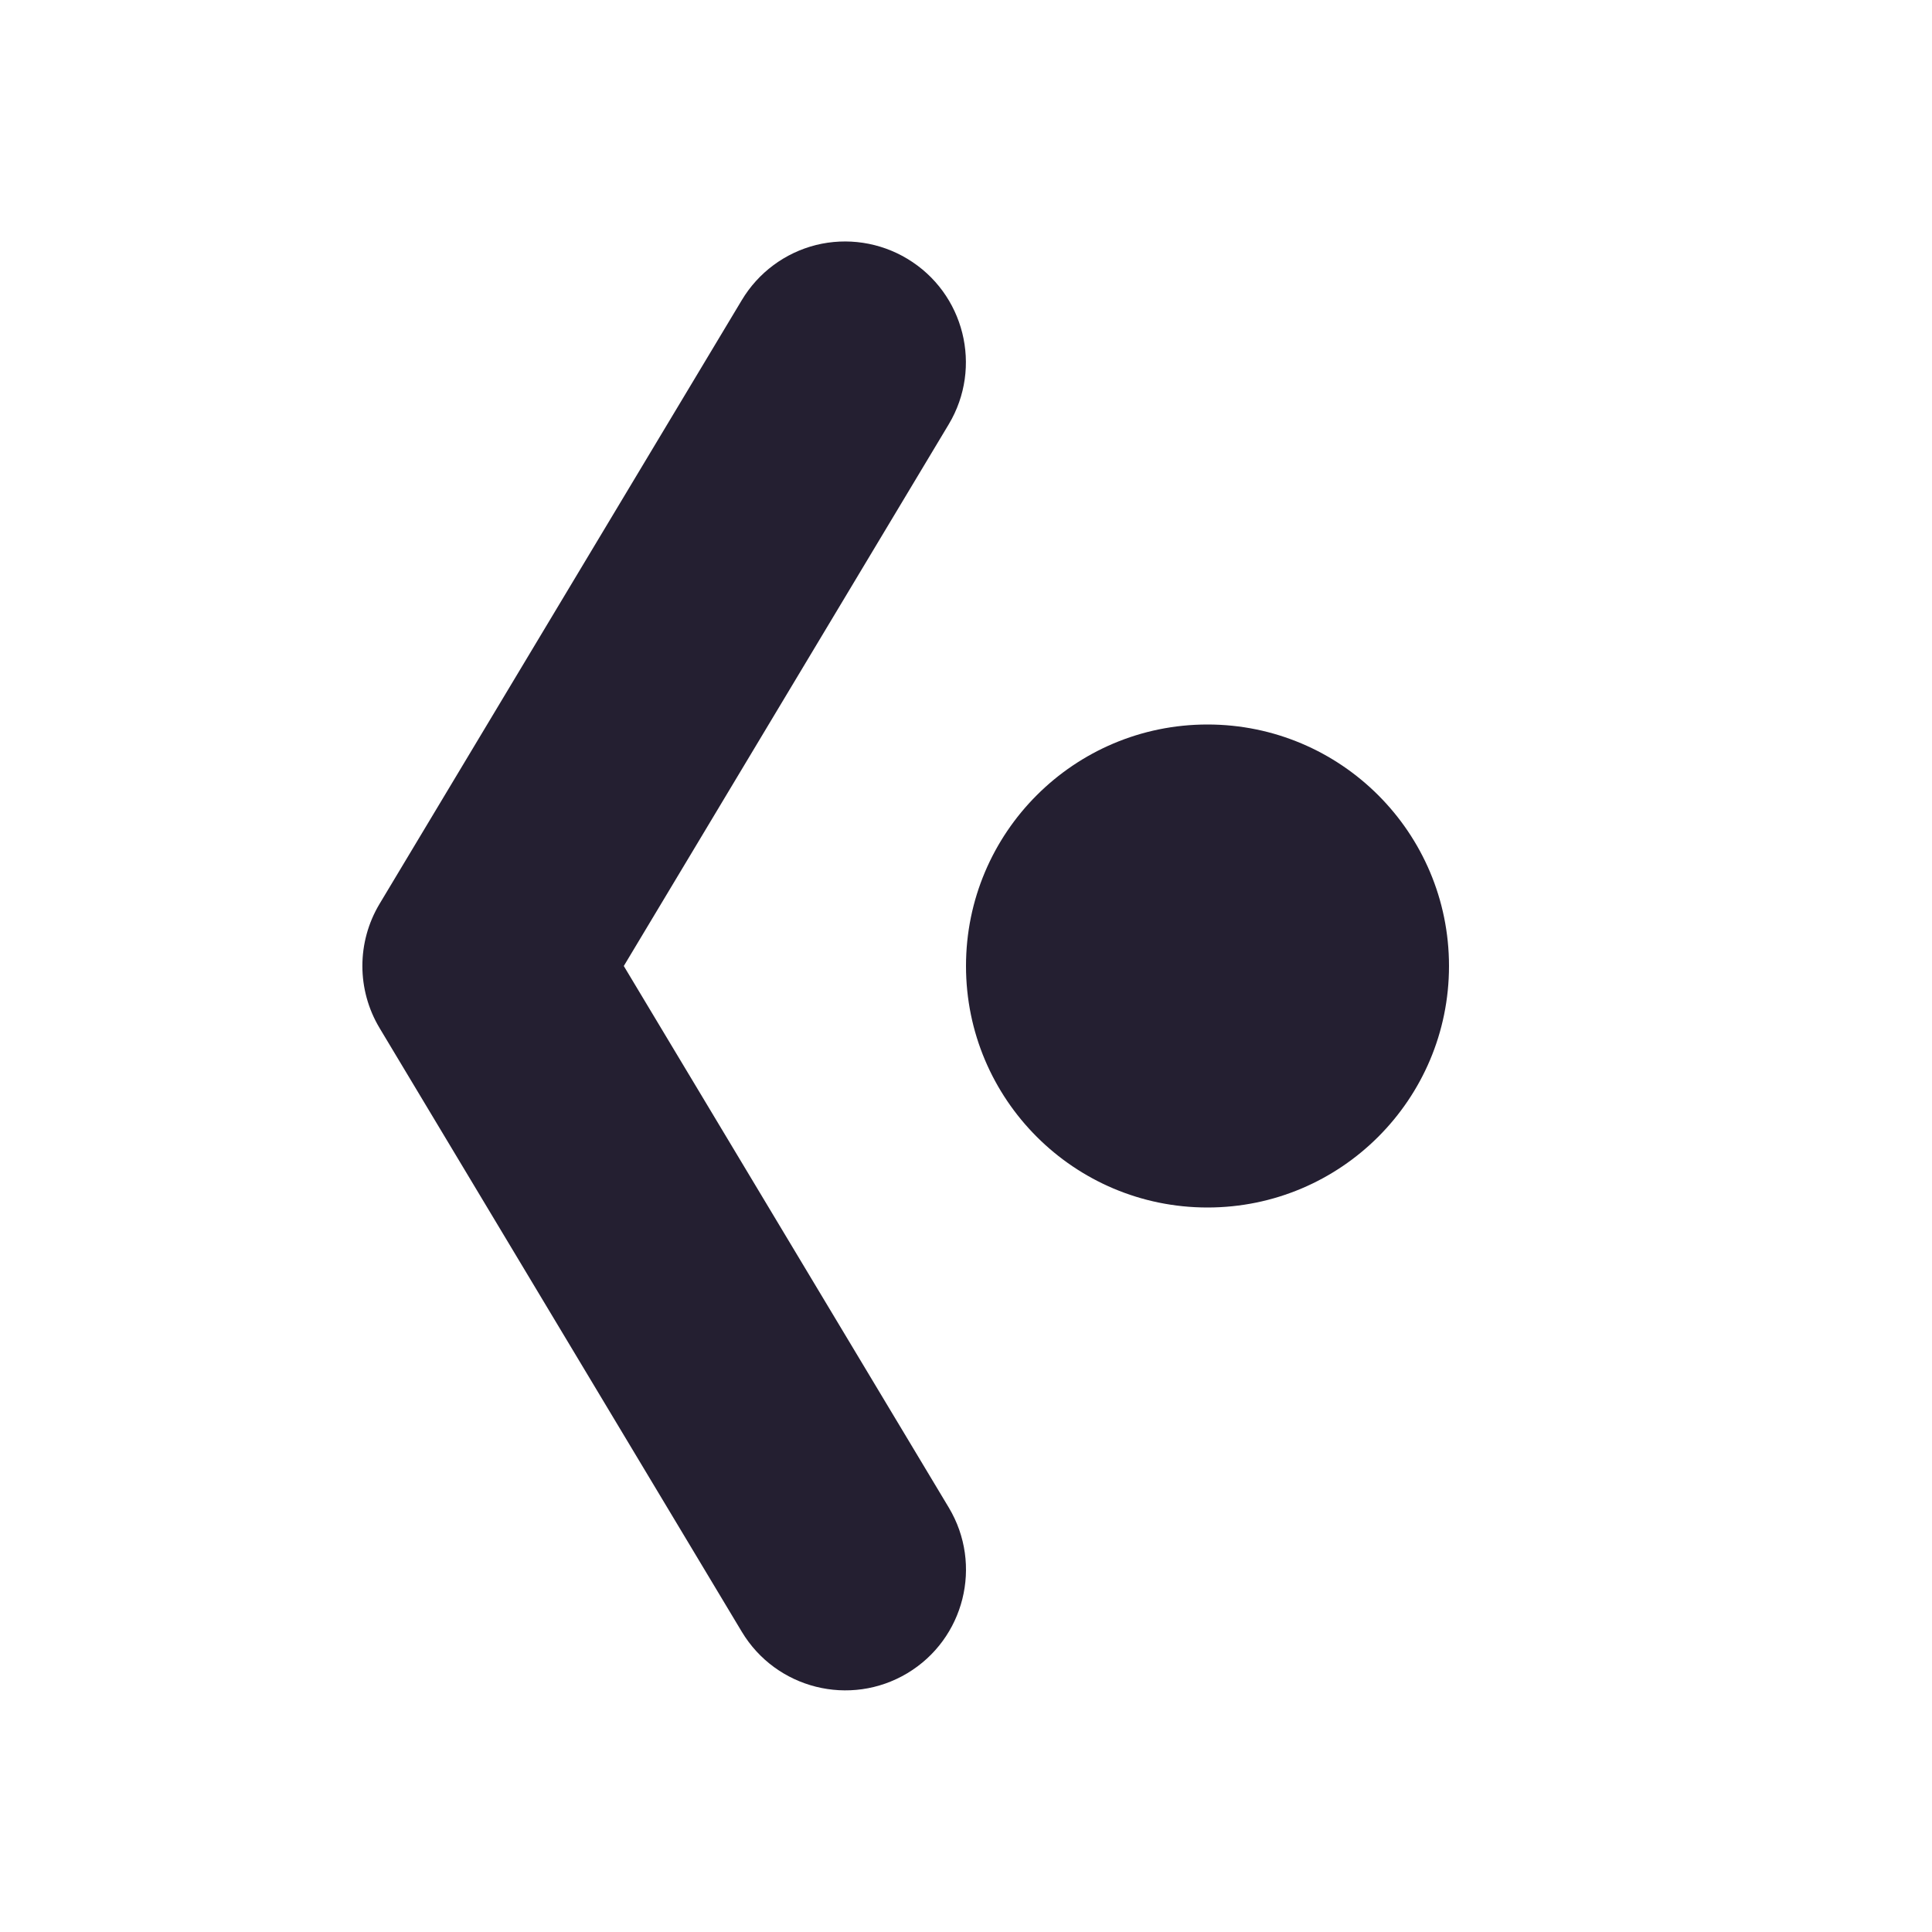
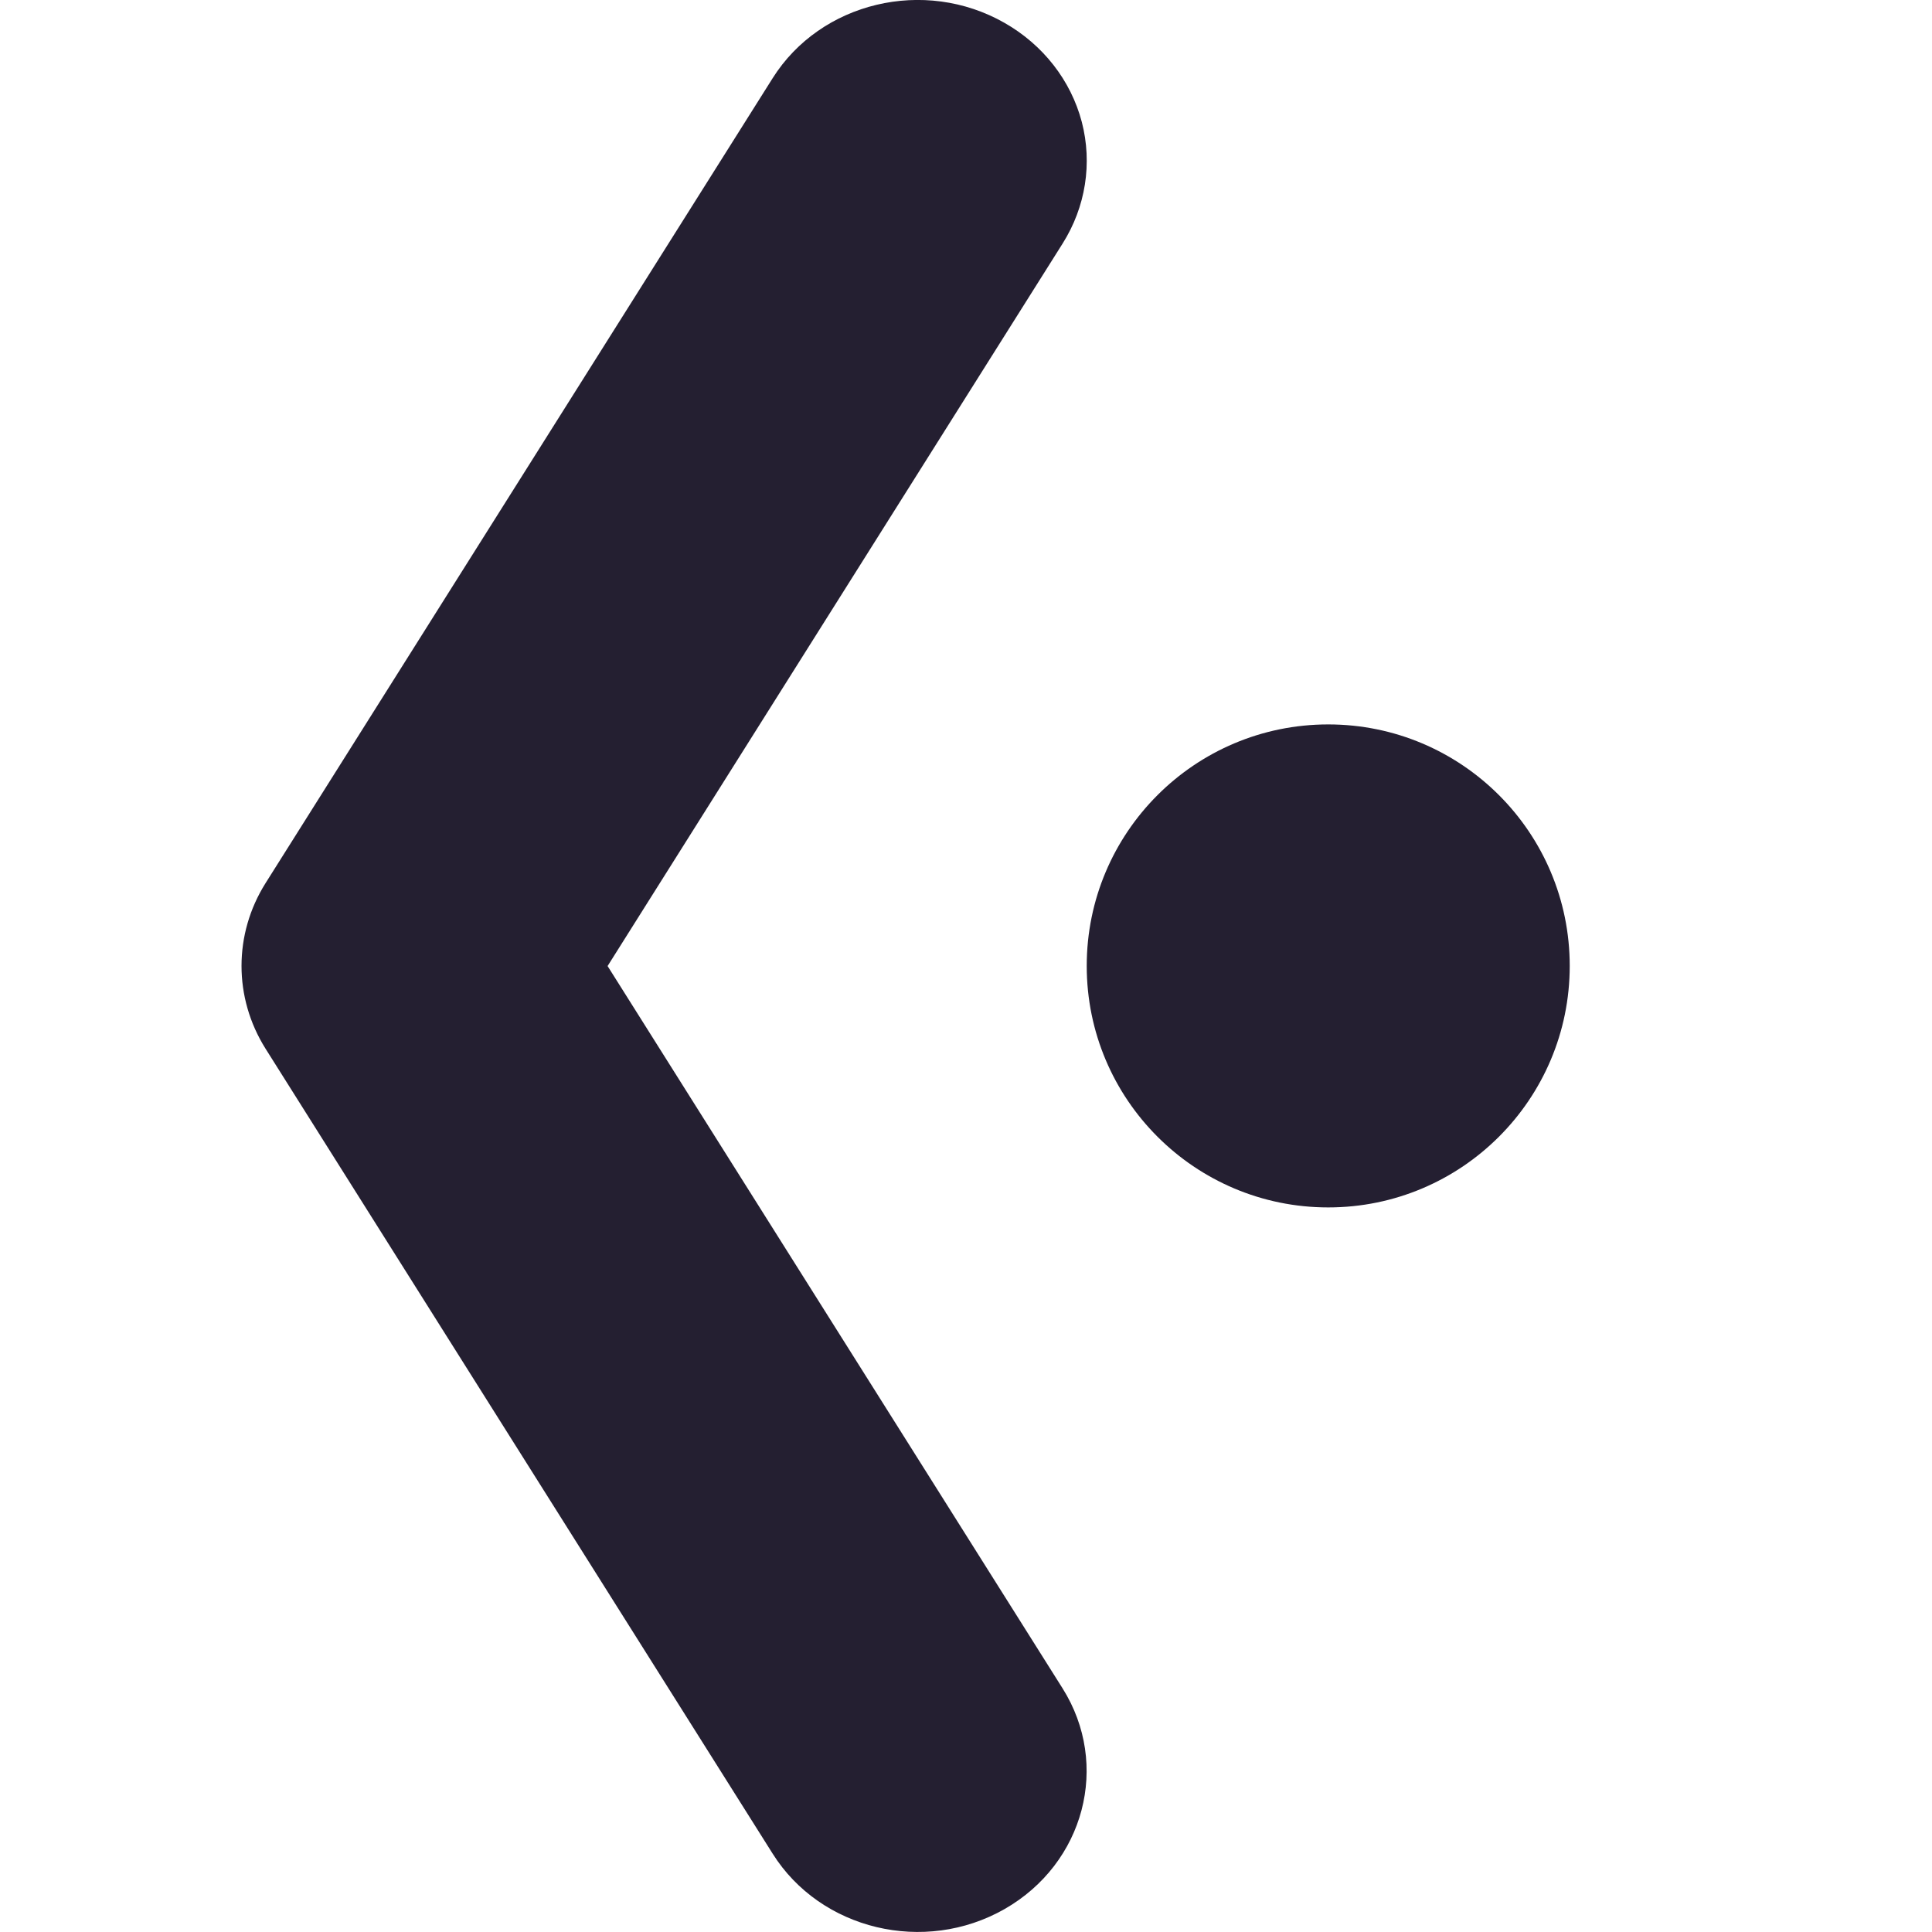
<svg xmlns="http://www.w3.org/2000/svg" width="16" height="16" viewBox="0 0 16 16" version="1.1" id="svg5">
  <defs id="defs2" />
-   <g id="layer1">
-     <path style="color:#000000;fill:#241f31;stroke-linecap:round;stroke-linejoin:round;-inkscape-stroke:none" d="M 6.758,2.029 A 1,1 0 0 0 6.143,2.486 l -3,5 a 1,1 0 0 0 0,1.027 l 3,5 a 1,1 0 0 0 1.371,0.344 1,1 0 0 0 0.344,-1.371 L 5.166,8 7.857,3.514 A 1,1 0 0 0 7.514,2.143 1,1 0 0 0 6.758,2.029 Z" id="path997" />
-     <path id="path2415" style="fill:#241f31;stroke-linecap:round;stroke-linejoin:round" d="M 12,8 A 2,2 0 0 1 10,10 2,2 0 0 1 8,8 2,2 0 0 1 10,6 2,2 0 0 1 12,8 Z" />
+   <g id="g947" transform="rotate(90,8.500248,8.499583)">
+     <path style="color:#000000;fill:#241f31;stroke-width:1;stroke-linecap:round;stroke-linejoin:round;-inkscape-stroke:none" d="M 1.01,8.041 A 1.333,1.4 0 0 0 0.19,8.681 1.333,1.4 0 0 0 0.648,10.601 l 6.667,4.2 a 1.334,1.4 0 0 0 1.37,0 l 6.667,-4.2 A 1.333,1.4 0 0 0 15.811,8.681 1.333,1.4 0 0 0 13.983,8.2 L 8.001,11.968 2.018,8.2 A 1.333,1.4 0 0 0 1.01,8.041 Z" id="path997" />
+     <path id="path2415" style="fill:#241f31;stroke-linecap:round;stroke-linejoin:round;stop-color:#000000" d="m 8,4 a 2,2 0 0 1 2,2 2,2 0 0 1 -2,2 2,2 0 0 1 -2,-2 2,2 0 0 1 2,-2 z" />
  </g>
</svg>
